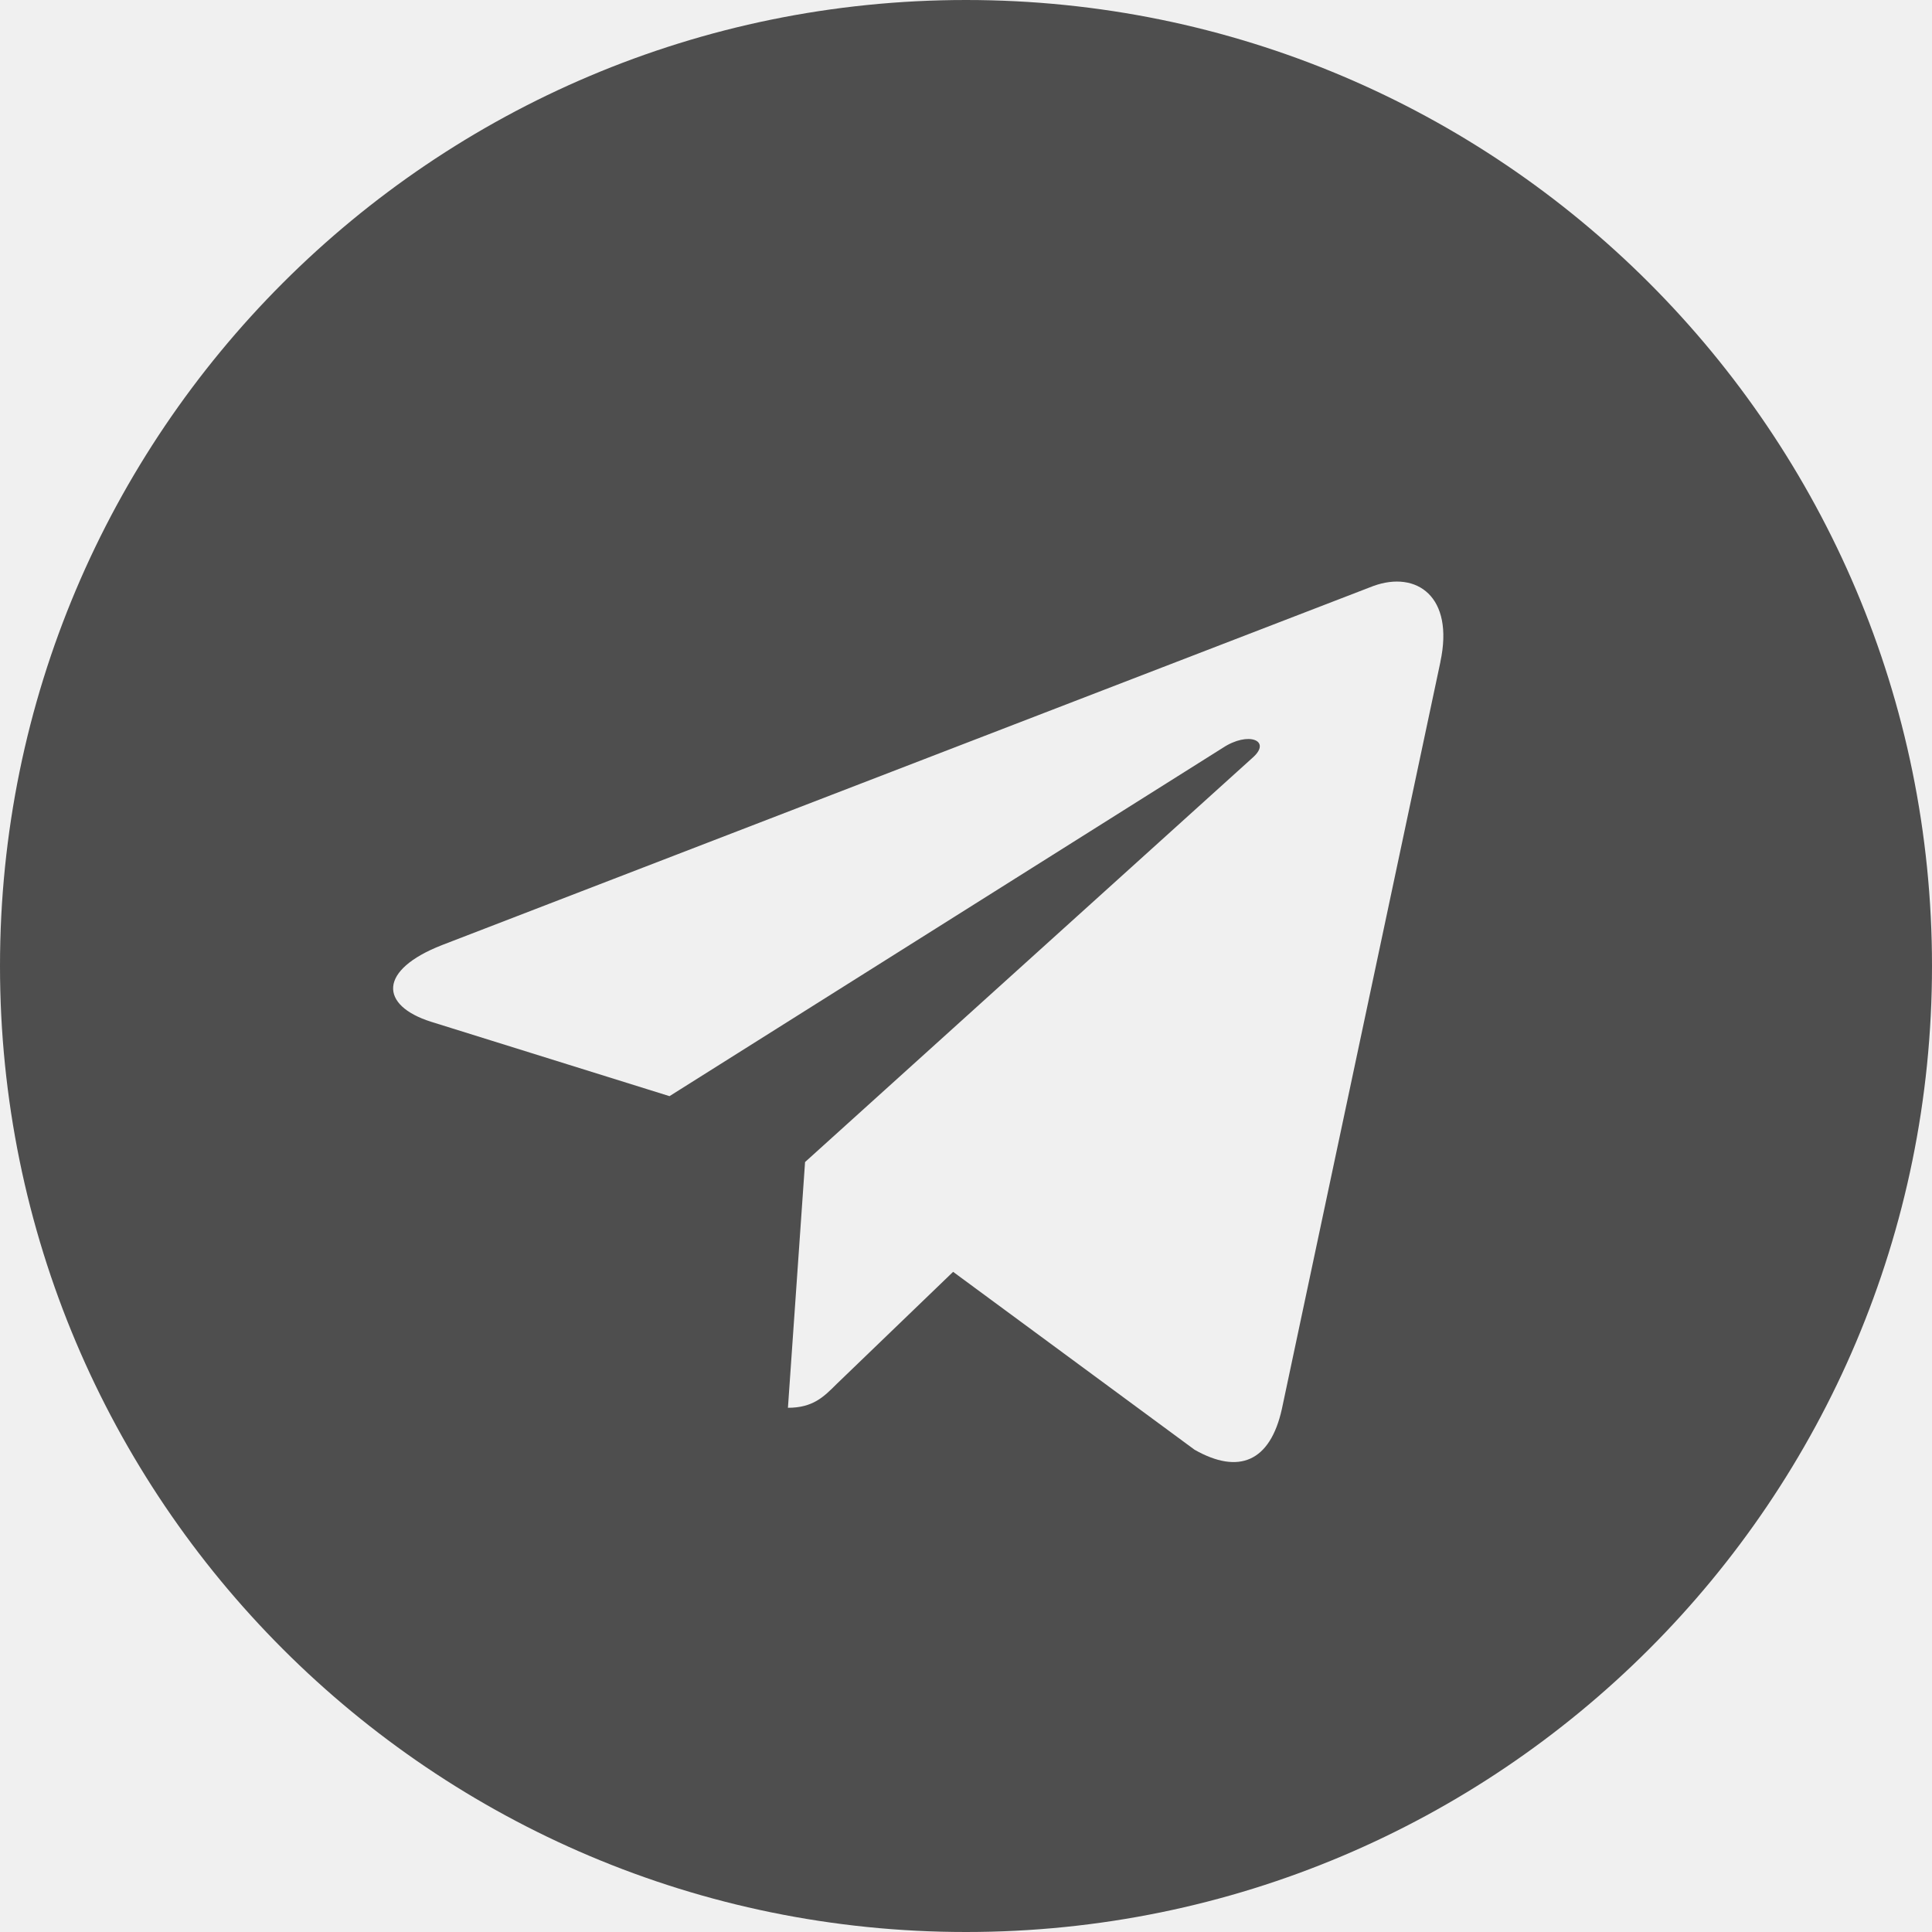
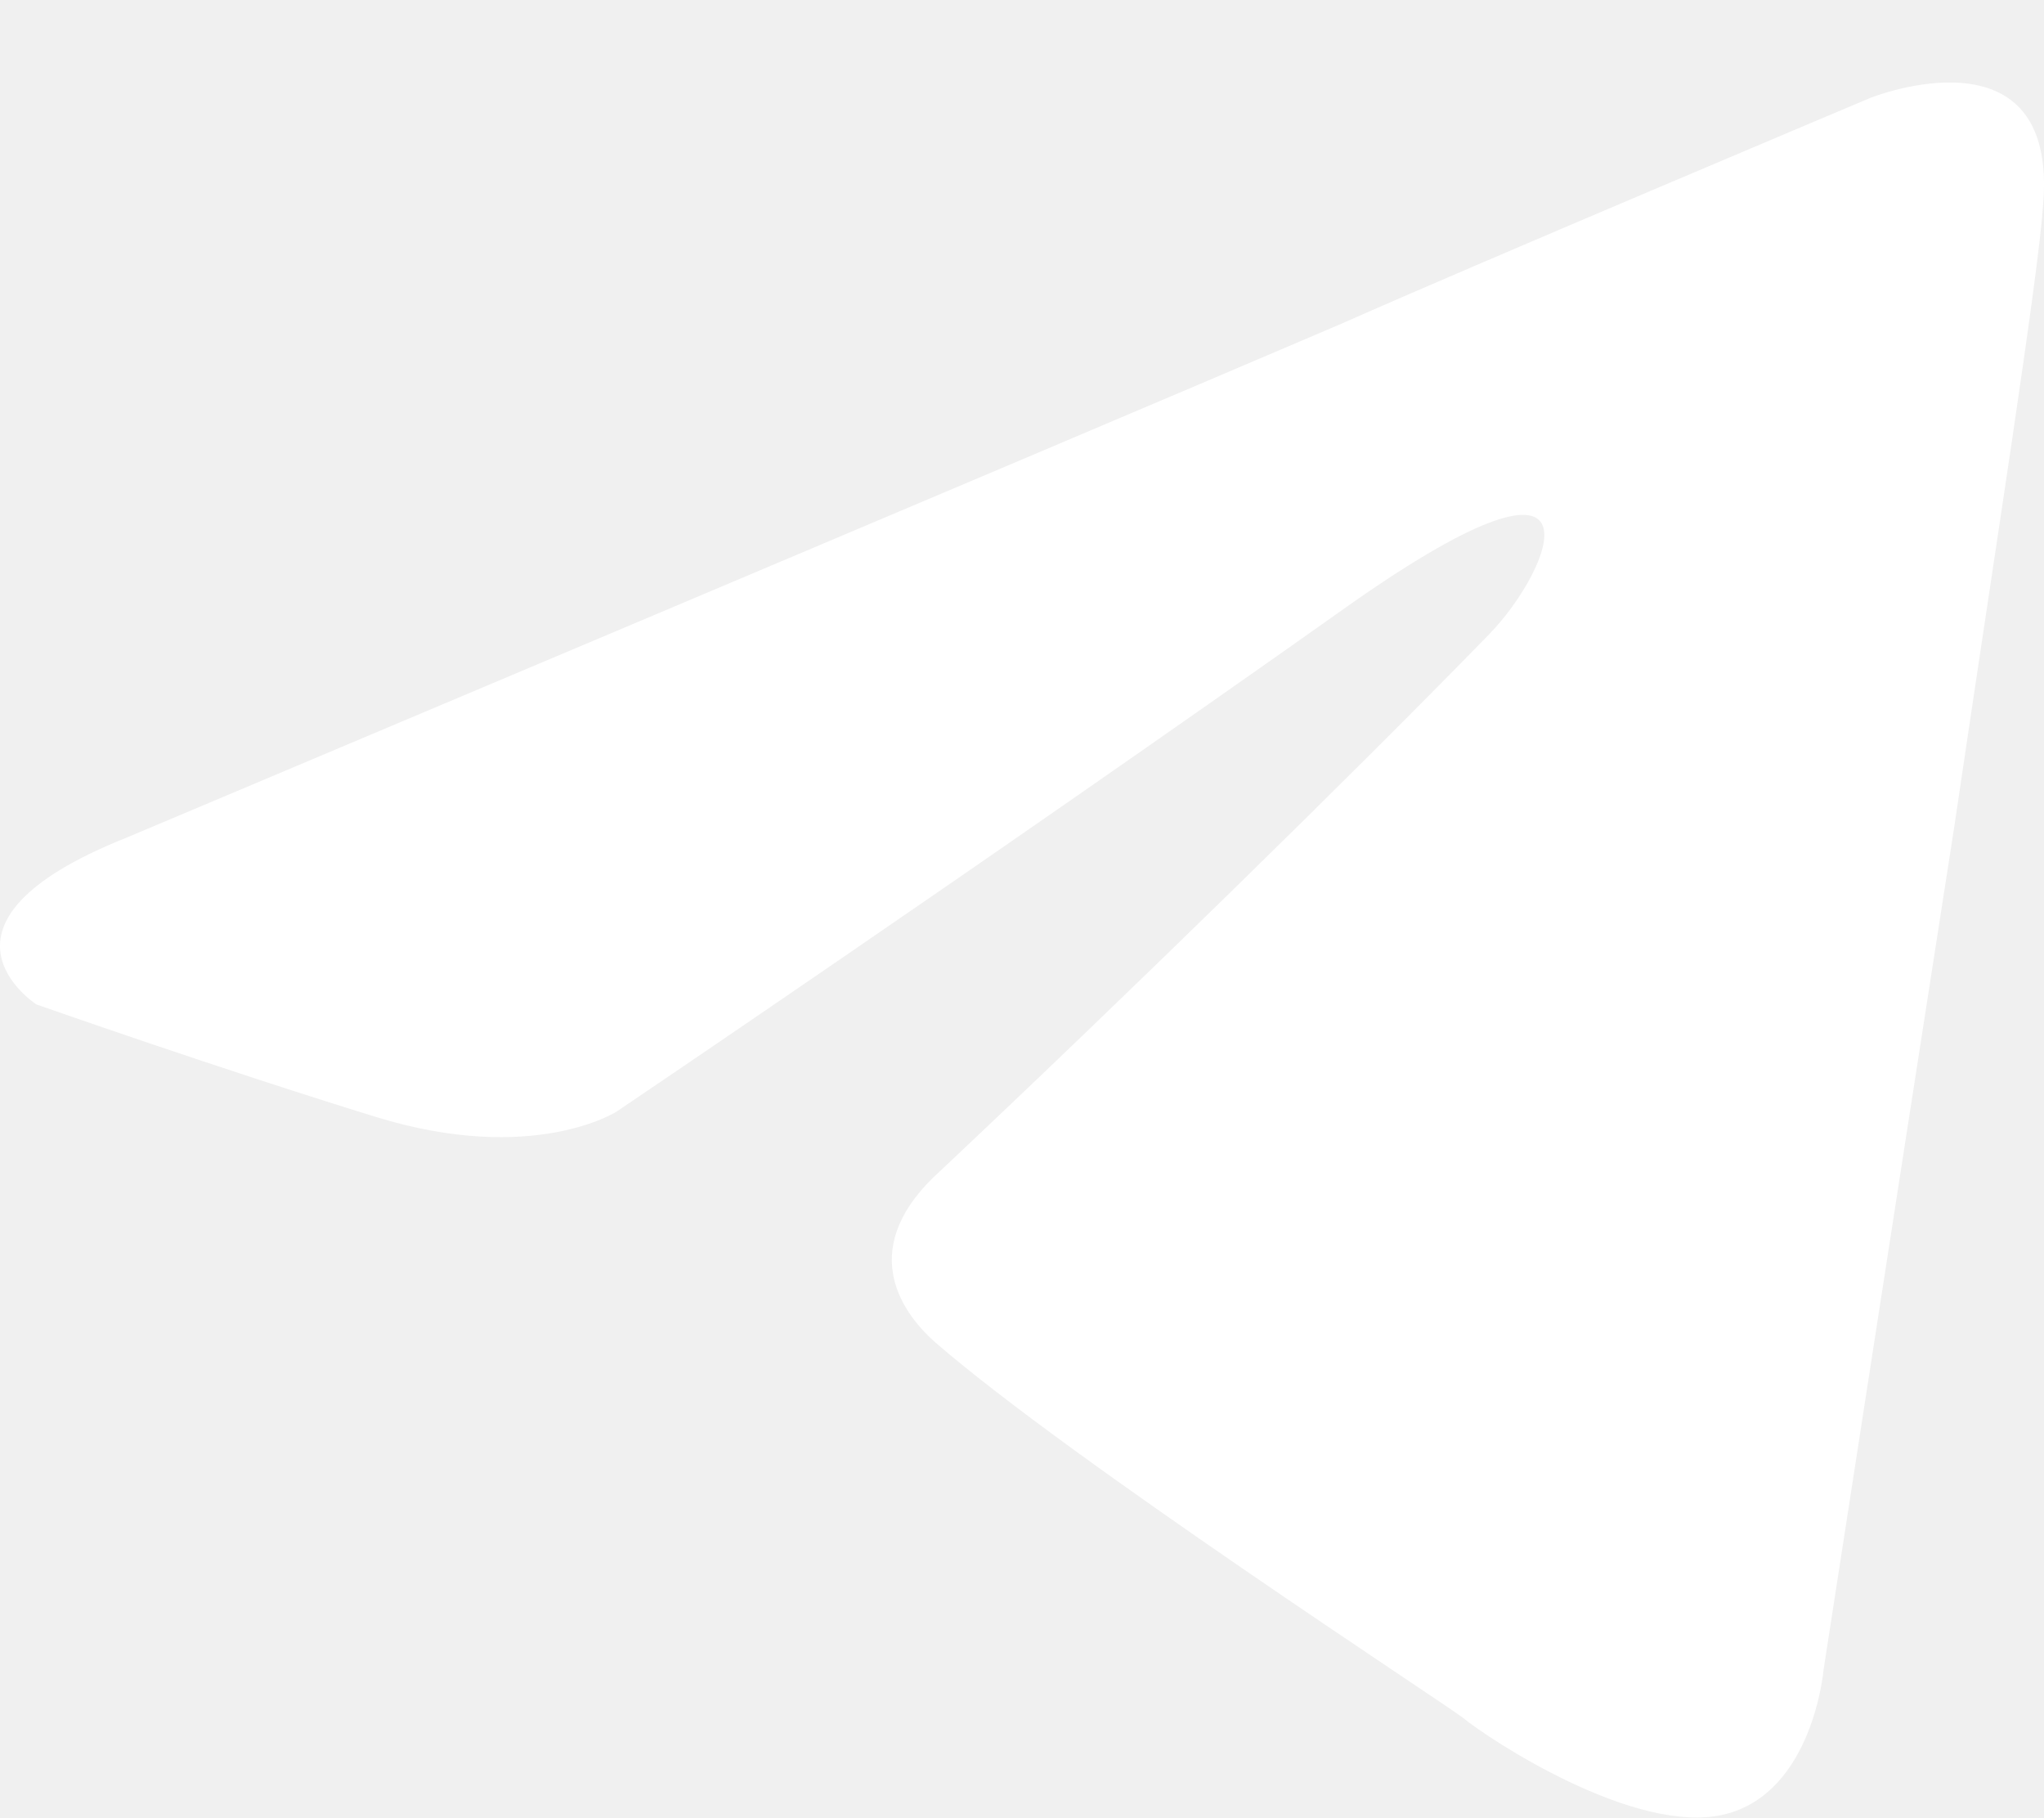
- <svg xmlns="http://www.w3.org/2000/svg" width="30" height="30" viewBox="0 0 30 30" fill="none">
-   <g clip-path="url(#clip0_1_22)">
-     <path d="M15 30C23.286 30 30 23.286 30 15C30 6.714 23.286 0 15 0C6.714 0 0 6.714 0 15C0 23.286 6.714 30 15 30ZM6.864 14.675L21.326 9.099C21.997 8.856 22.584 9.262 22.366 10.277L22.367 10.276L19.905 21.878C19.723 22.7 19.234 22.9 18.55 22.512L14.8 19.749L12.991 21.491C12.791 21.691 12.623 21.86 12.235 21.86L12.501 18.044L19.451 11.765C19.754 11.499 19.384 11.349 18.985 11.614L10.396 17.021L6.694 15.866C5.89 15.611 5.872 15.062 6.864 14.675Z" fill="#4E4E4E" />
-   </g>
-   <defs>
-     <clipPath id="clip0_1_22">
-       <rect width="30" height="30" fill="white" />
-     </clipPath>
-   </defs>
+ <svg xmlns="http://www.w3.org/2000/svg" width="18" height="16" viewBox="0 0 18 16" fill="none">
+   <path d="M1.104 7.379C1.104 7.379 9.065 4.026 11.825 2.845C12.884 2.373 16.473 0.861 16.473 0.861C16.473 0.861 18.13 0.2 17.992 1.806C17.946 2.467 17.578 4.781 17.209 7.284C16.657 10.826 16.059 14.699 16.059 14.699C16.059 14.699 15.967 15.785 15.185 15.974C14.402 16.163 13.114 15.313 12.884 15.124C12.7 14.982 9.433 12.857 8.236 11.818C7.914 11.534 7.546 10.968 8.282 10.307C9.939 8.748 11.918 6.812 13.114 5.584C13.666 5.017 14.218 3.695 11.918 5.301C8.65 7.615 5.429 9.787 5.429 9.787C5.429 9.787 4.693 10.259 3.312 9.834C1.932 9.409 0.321 8.843 0.321 8.843C0.321 8.843 -0.783 8.134 1.104 7.379Z" fill="white" />
</svg>
